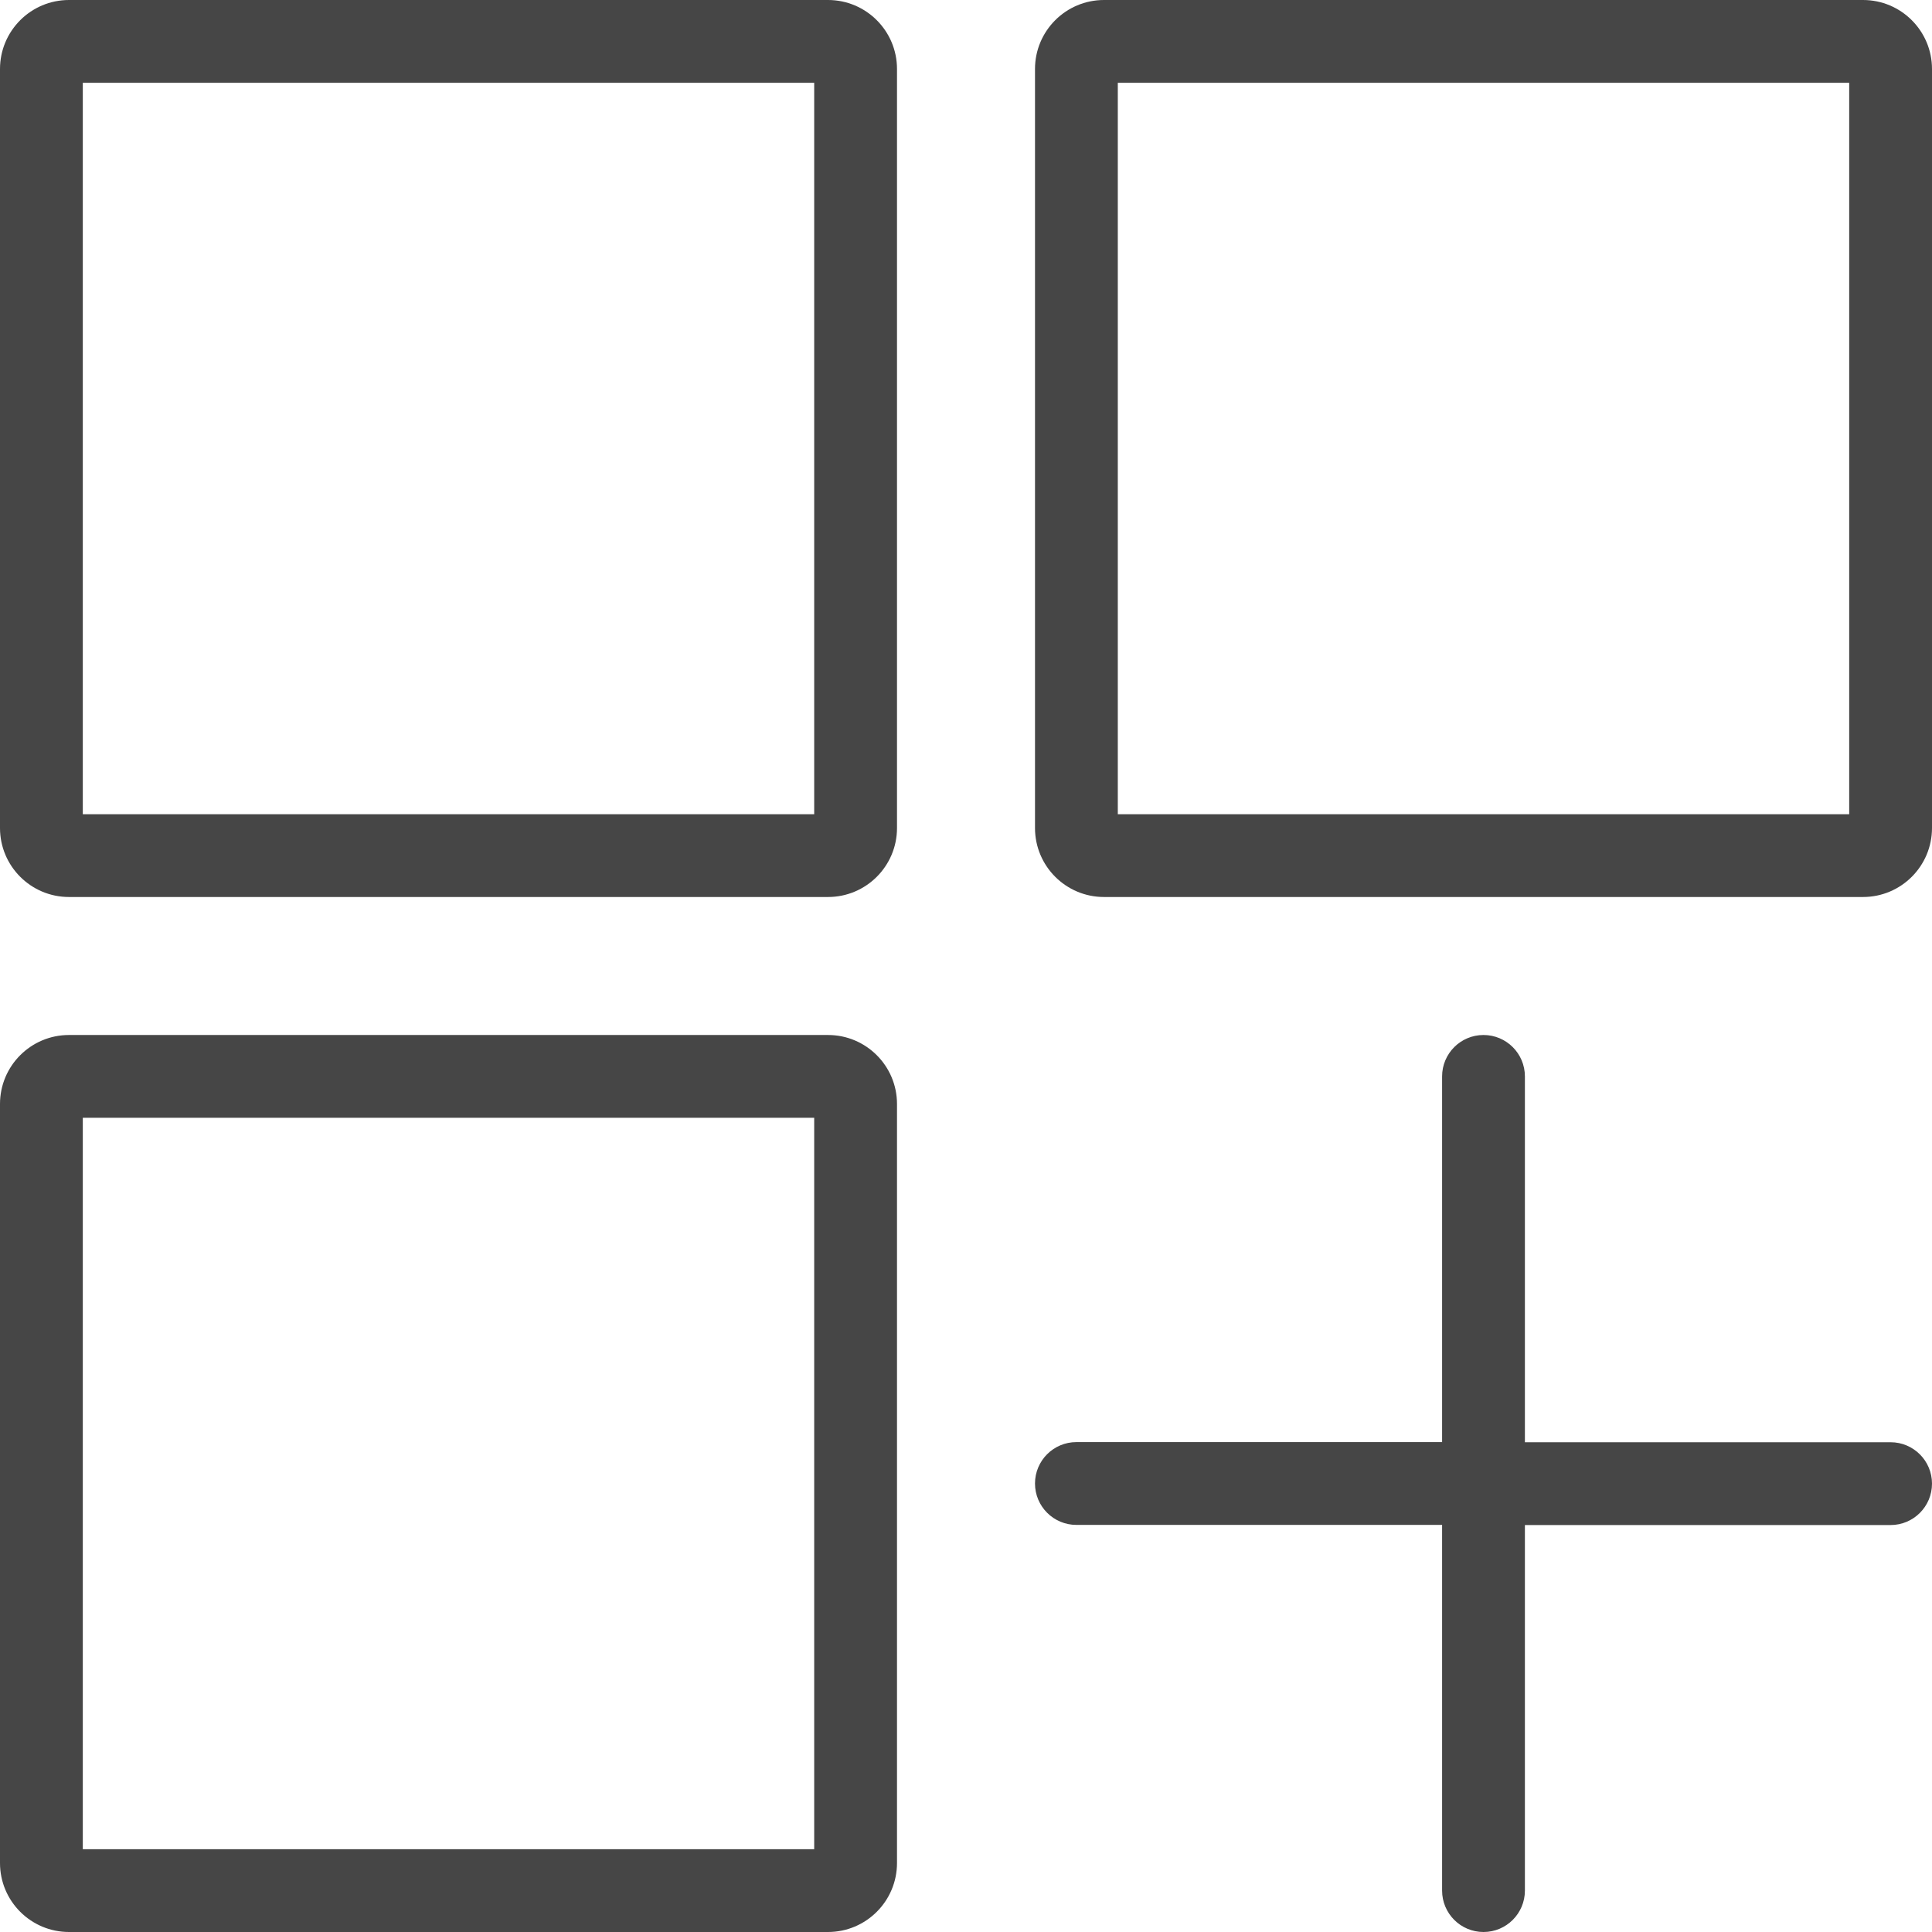
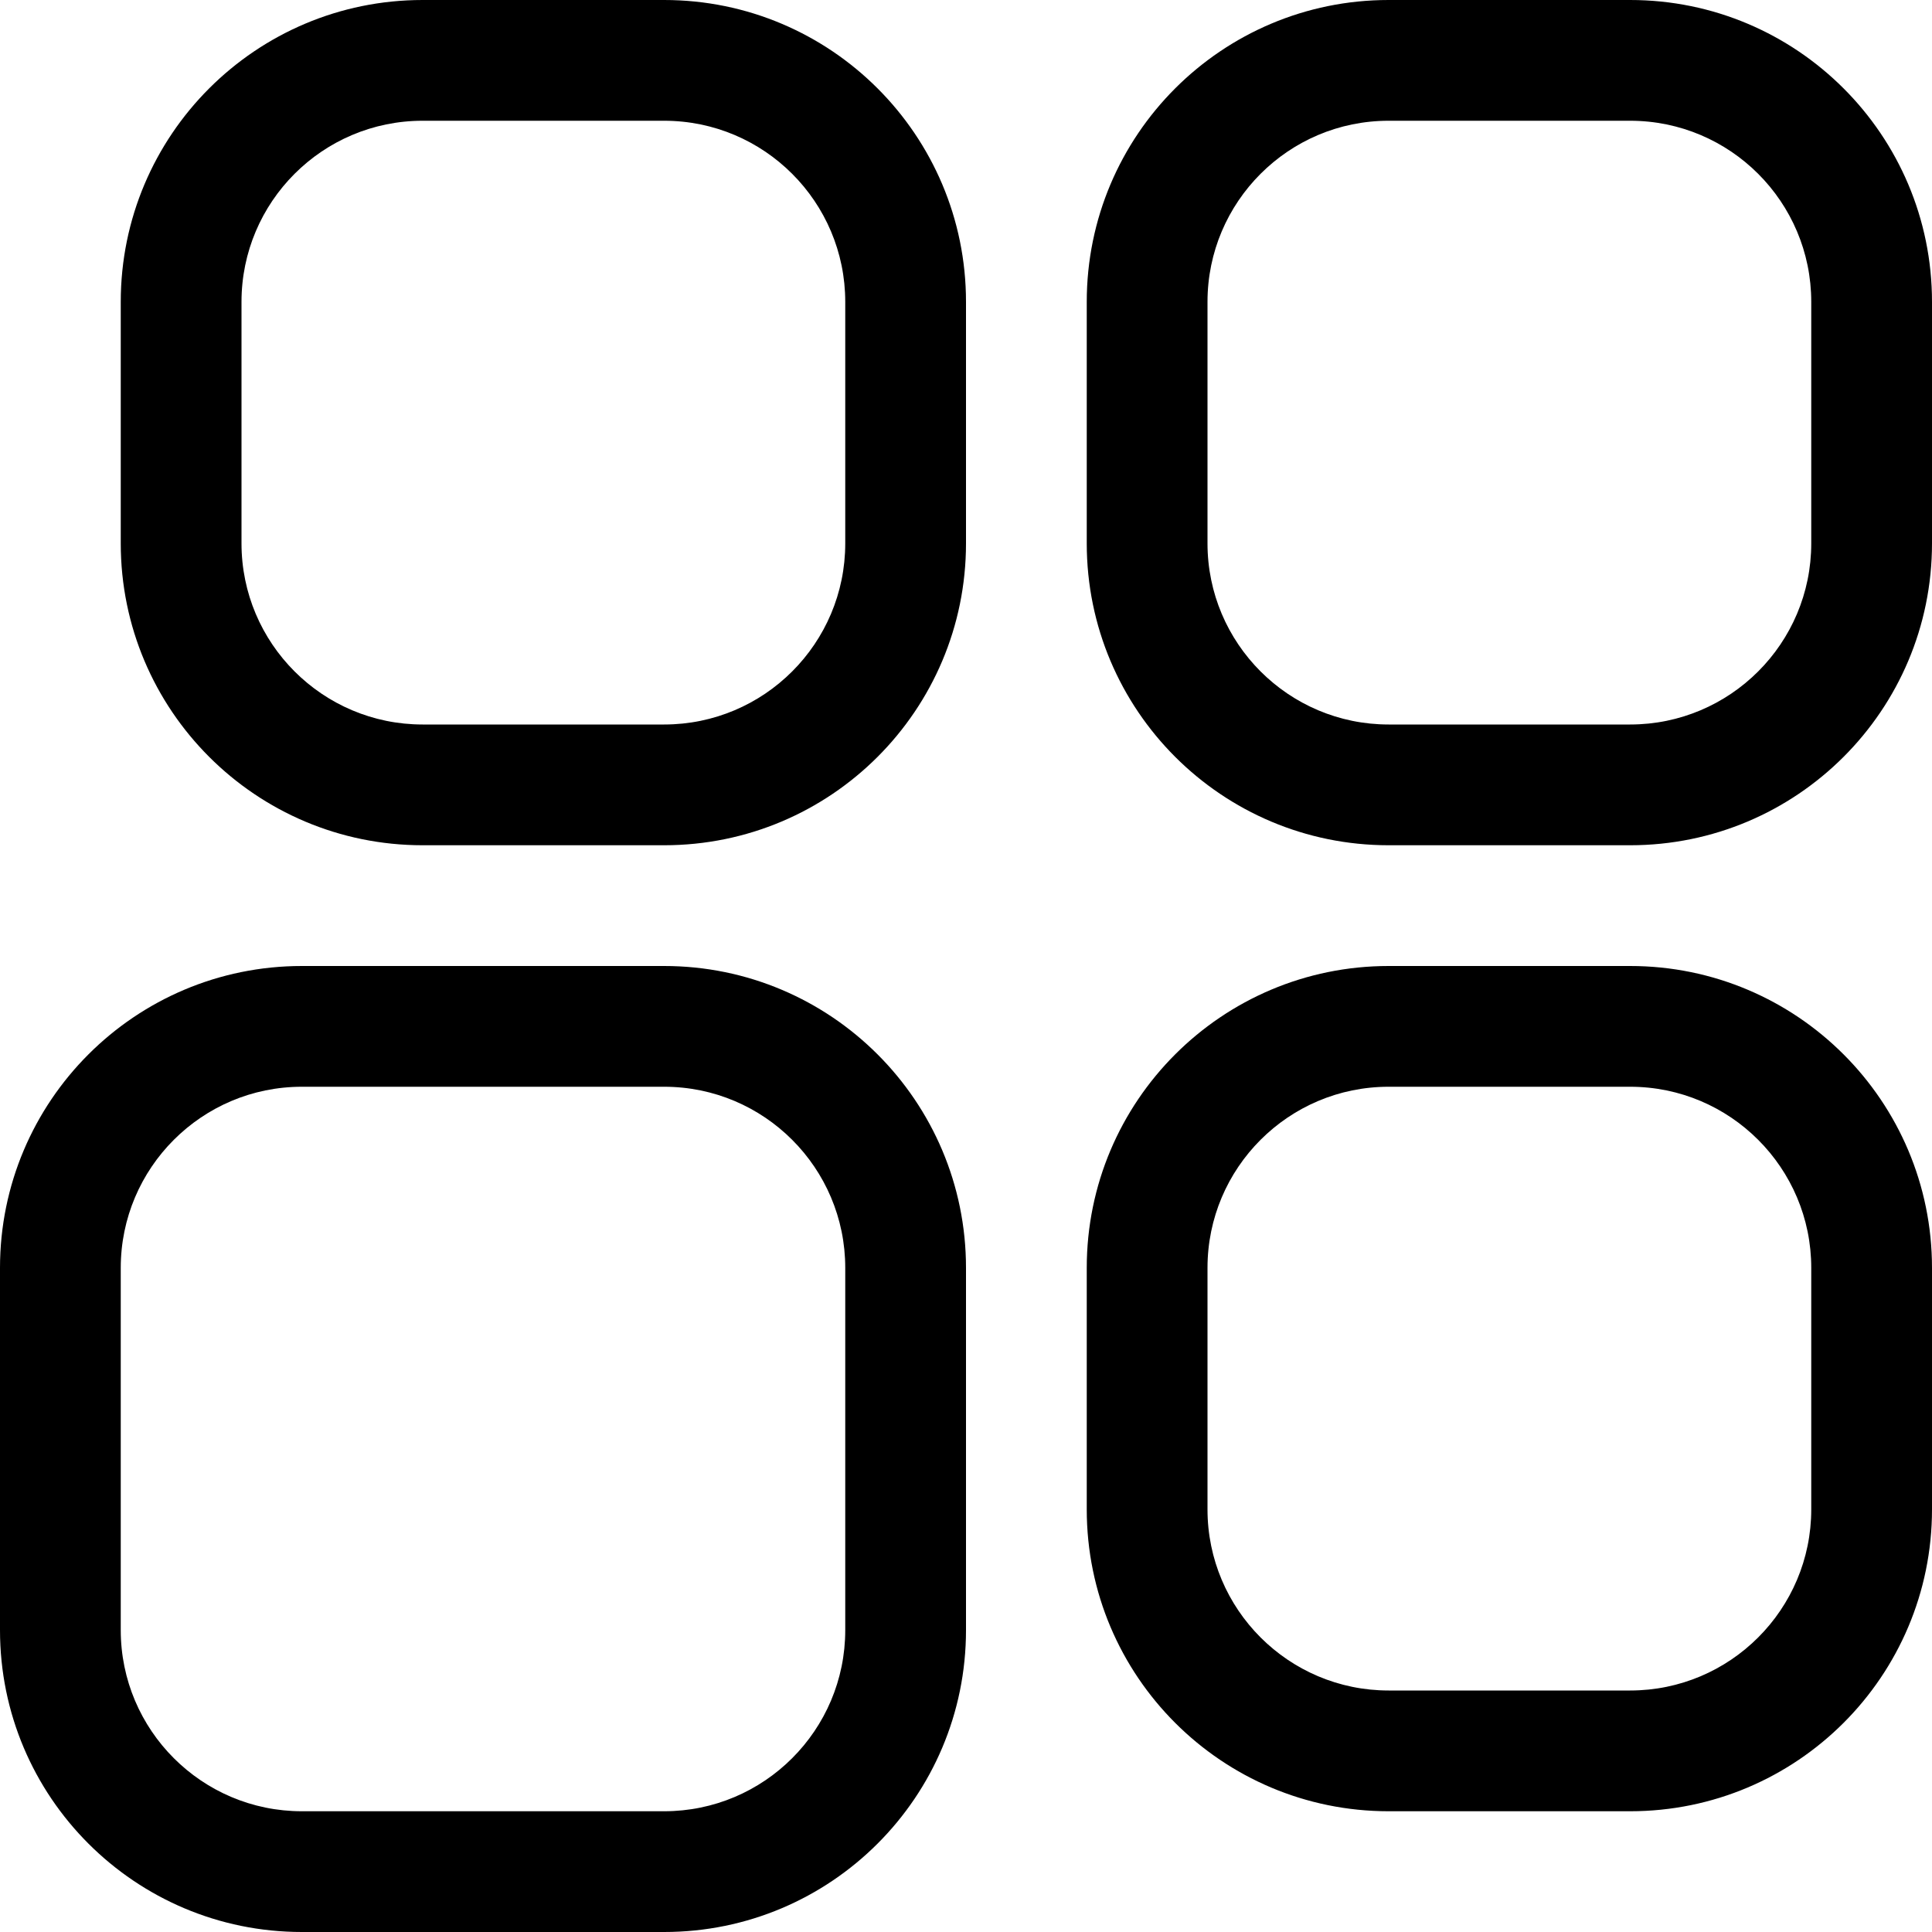
- <svg xmlns="http://www.w3.org/2000/svg" class="icon" width="14" height="14" viewBox="0 0 14 14">
-   <path id="application-outline" class="path fill primary" d="M10.45,15.7V13.05H7.8a.3.3,0,1,1,0-.6H10.45V9.8a.3.3,0,0,1,.6,0v2.651H13.7a.3.3,0,0,1,0,.6H11.05V15.7a.3.3,0,0,1-.6,0ZM.5,16a.5.5,0,0,1-.5-.5V10a.5.5,0,0,1,.5-.5H6a.5.5,0,0,1,.5.5v5.5A.5.5,0,0,1,6,16Zm.1-.6H5.9V10.1H.6ZM8,8.5A.5.5,0,0,1,7.5,8V2.5A.5.5,0,0,1,8,2h5.5a.5.5,0,0,1,.5.5V8a.5.5,0,0,1-.5.5Zm.1-.6h5.3V2.6H8.1ZM.5,8.5A.5.5,0,0,1,0,8V2.5A.5.5,0,0,1,.5,2H6a.5.5,0,0,1,.5.5V8a.5.5,0,0,1-.5.5Zm.1-.6H5.9V2.6H.6Z" transform="translate(0 -2)" fill="#464646" />
+ <svg xmlns="http://www.w3.org/2000/svg" id="application-outline" class="icon" width="16" height="16" viewBox="0 0 16 16" fill="none">
+   <path fill-rule="evenodd" clip-rule="evenodd" d="M3.5 1C2.672 1 2 1.672 2 2.5V4.5C2 5.328 2.672 6 3.5 6H5.5C6.328 6 7 5.328 7 4.5V2.5C7 1.672 6.328 1 5.5 1H3.5ZM5.5 0C6.881 0 8 1.119 8 2.5V4.5C8 5.881 6.881 7 5.5 7H3.5C2.119 7 1 5.881 1 4.5V2.5C1 1.119 2.119 0 3.5 0H5.5ZM2.5 9C1.672 9 1 9.672 1 10.5V13.5C1 14.328 1.672 15 2.5 15H5.5C6.328 15 7 14.328 7 13.5V10.5C7 9.672 6.328 9 5.5 9H2.5ZM5.5 8C6.881 8 8 9.119 8 10.5V13.5C8 14.881 6.881 16 5.5 16H2.5C1.119 16 0 14.881 0 13.5V10.5C0 9.119 1.119 8 2.5 8H5.5ZM15 2.5C15 1.672 14.328 1 13.5 1H11.5C10.672 1 10 1.672 10 2.5V4.5C10 5.328 10.672 6 11.5 6H13.5C14.328 6 15 5.328 15 4.5V2.5ZM9 2.5C9 1.119 10.119 0 11.5 0H13.5C14.881 0 16 1.119 16 2.5V4.5C16 5.881 14.881 7 13.5 7H11.5C10.119 7 9 5.881 9 4.5V2.5ZM11.5 9C10.672 9 10 9.672 10 10.5V12.5C10 13.328 10.672 14 11.5 14H13.5C14.328 14 15 13.328 15 12.5V10.5C15 9.672 14.328 9 13.5 9H11.5ZM13.5 8C14.881 8 16 9.119 16 10.5V12.5C16 13.881 14.881 15 13.5 15H11.5C10.119 15 9 13.881 9 12.5V10.5C9 9.119 10.119 8 11.5 8H13.5Z" fill="black" />
</svg>
